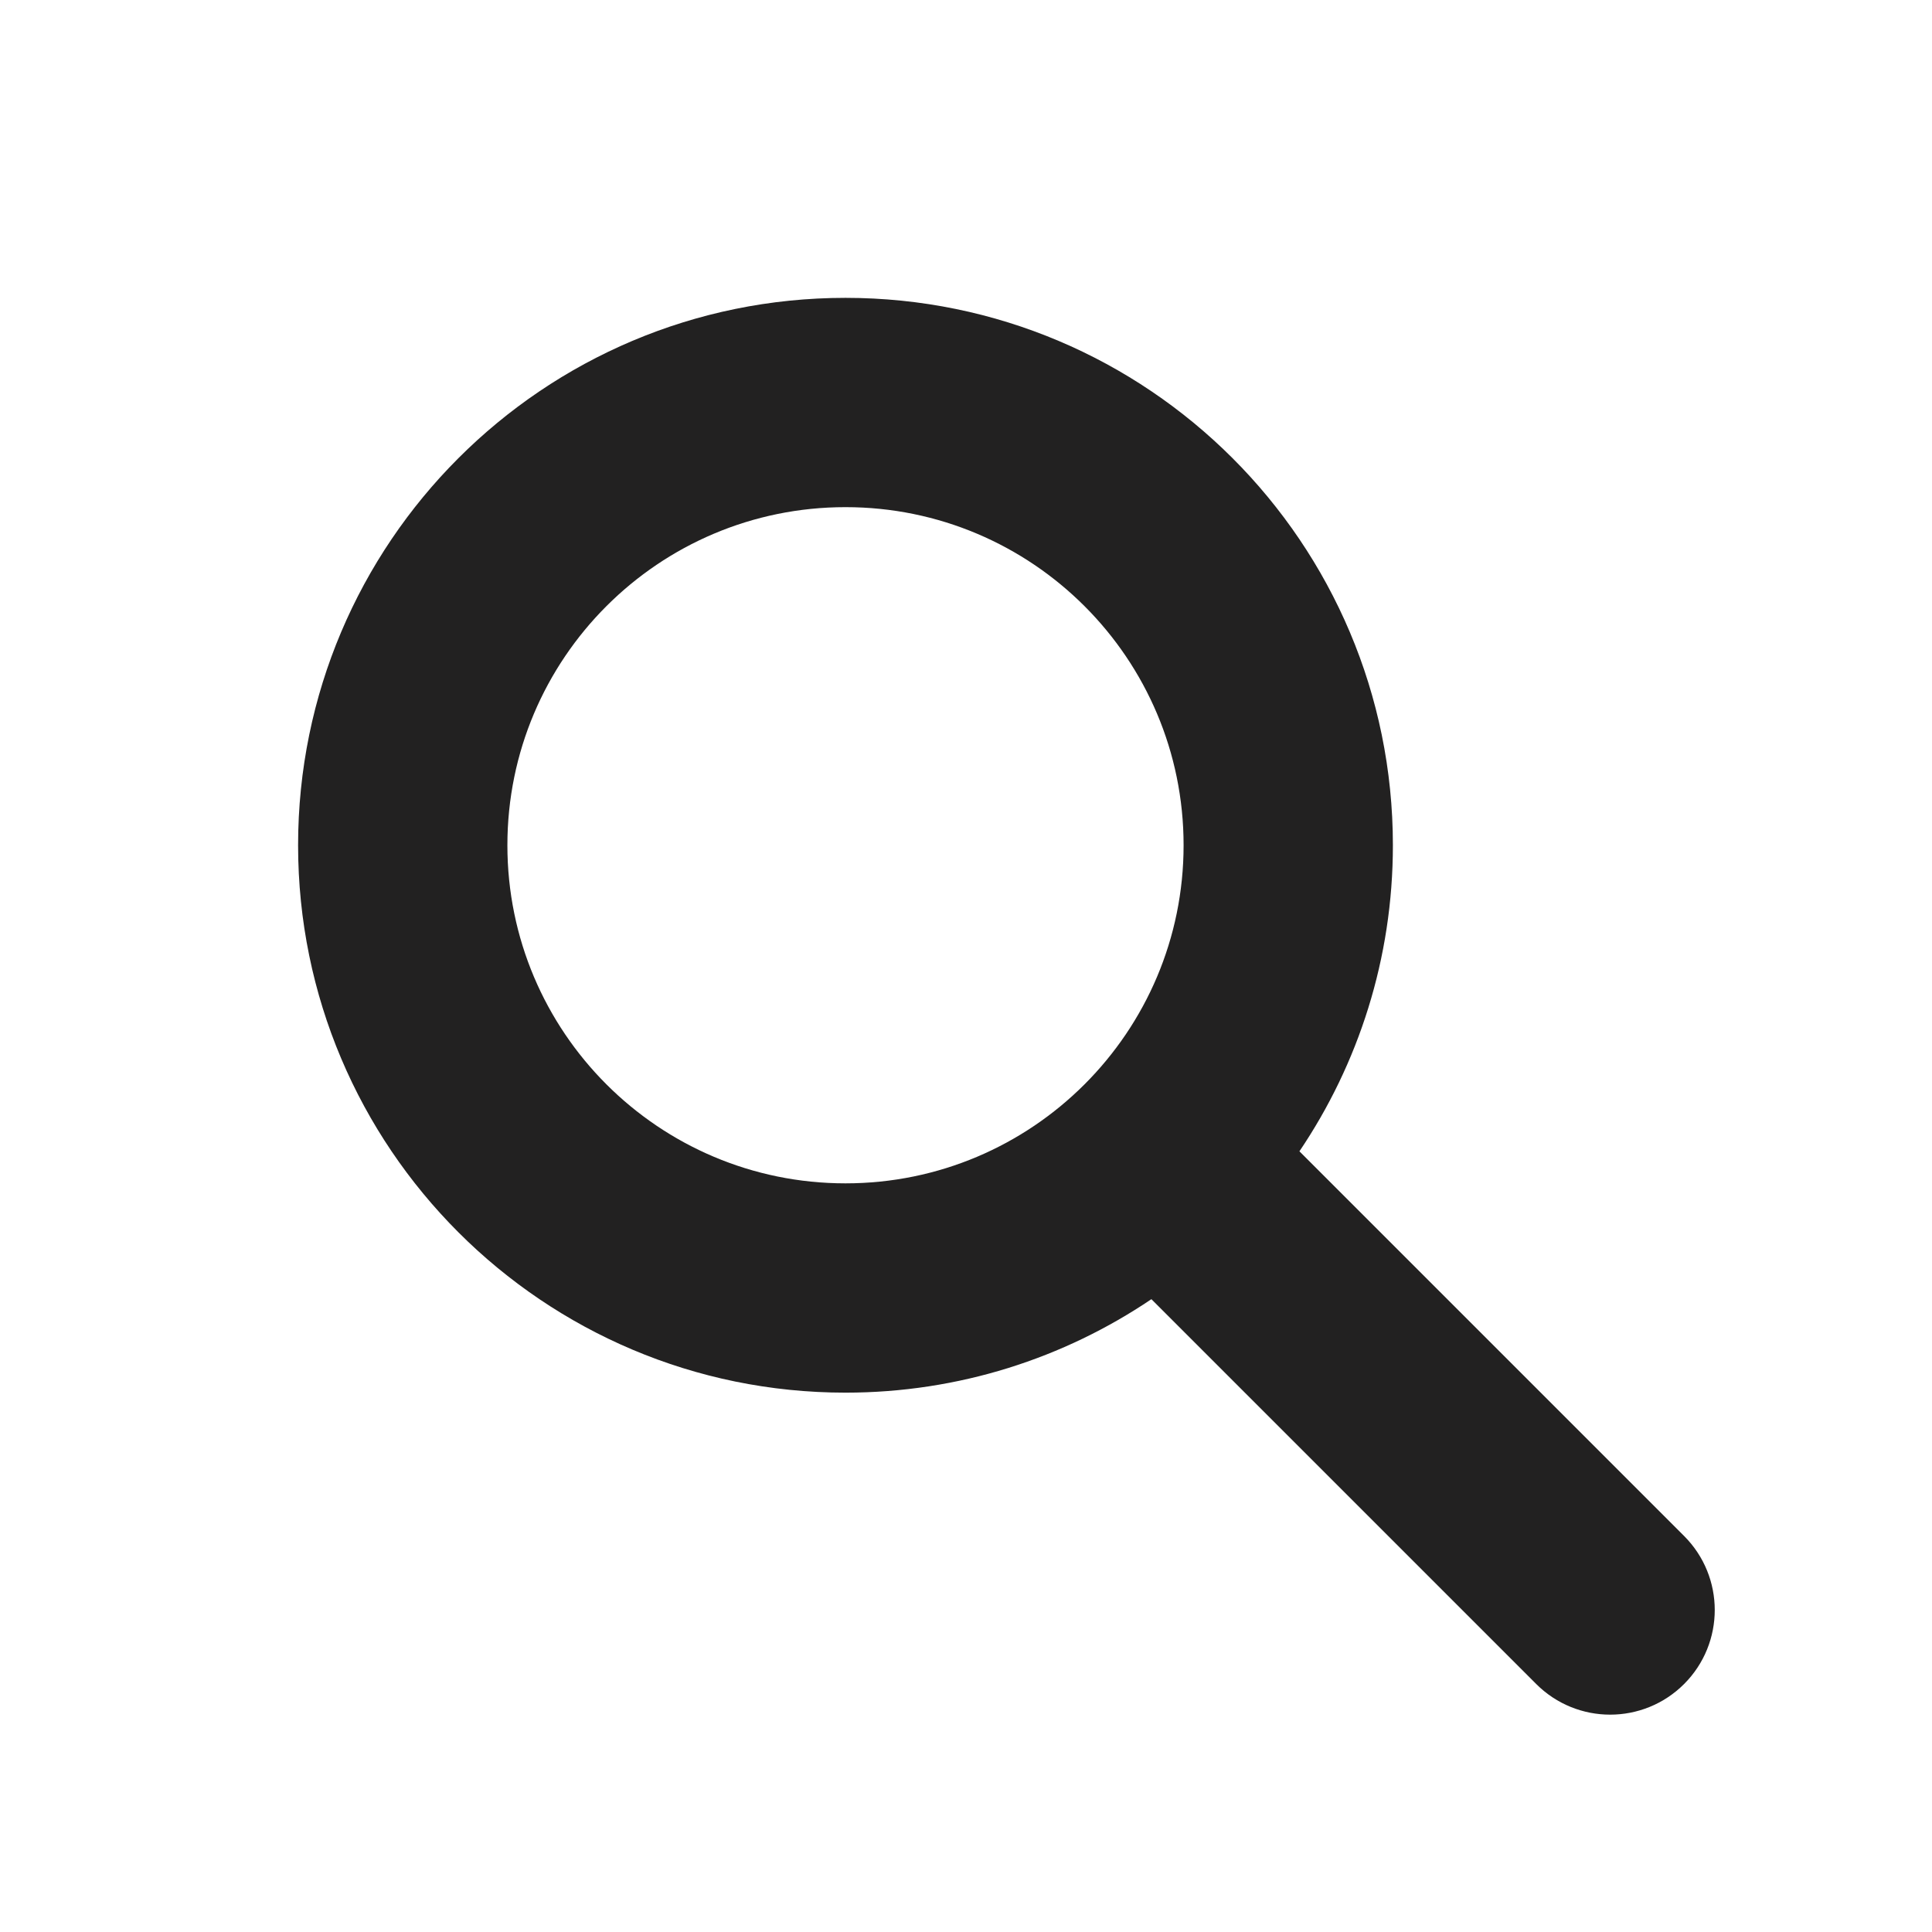
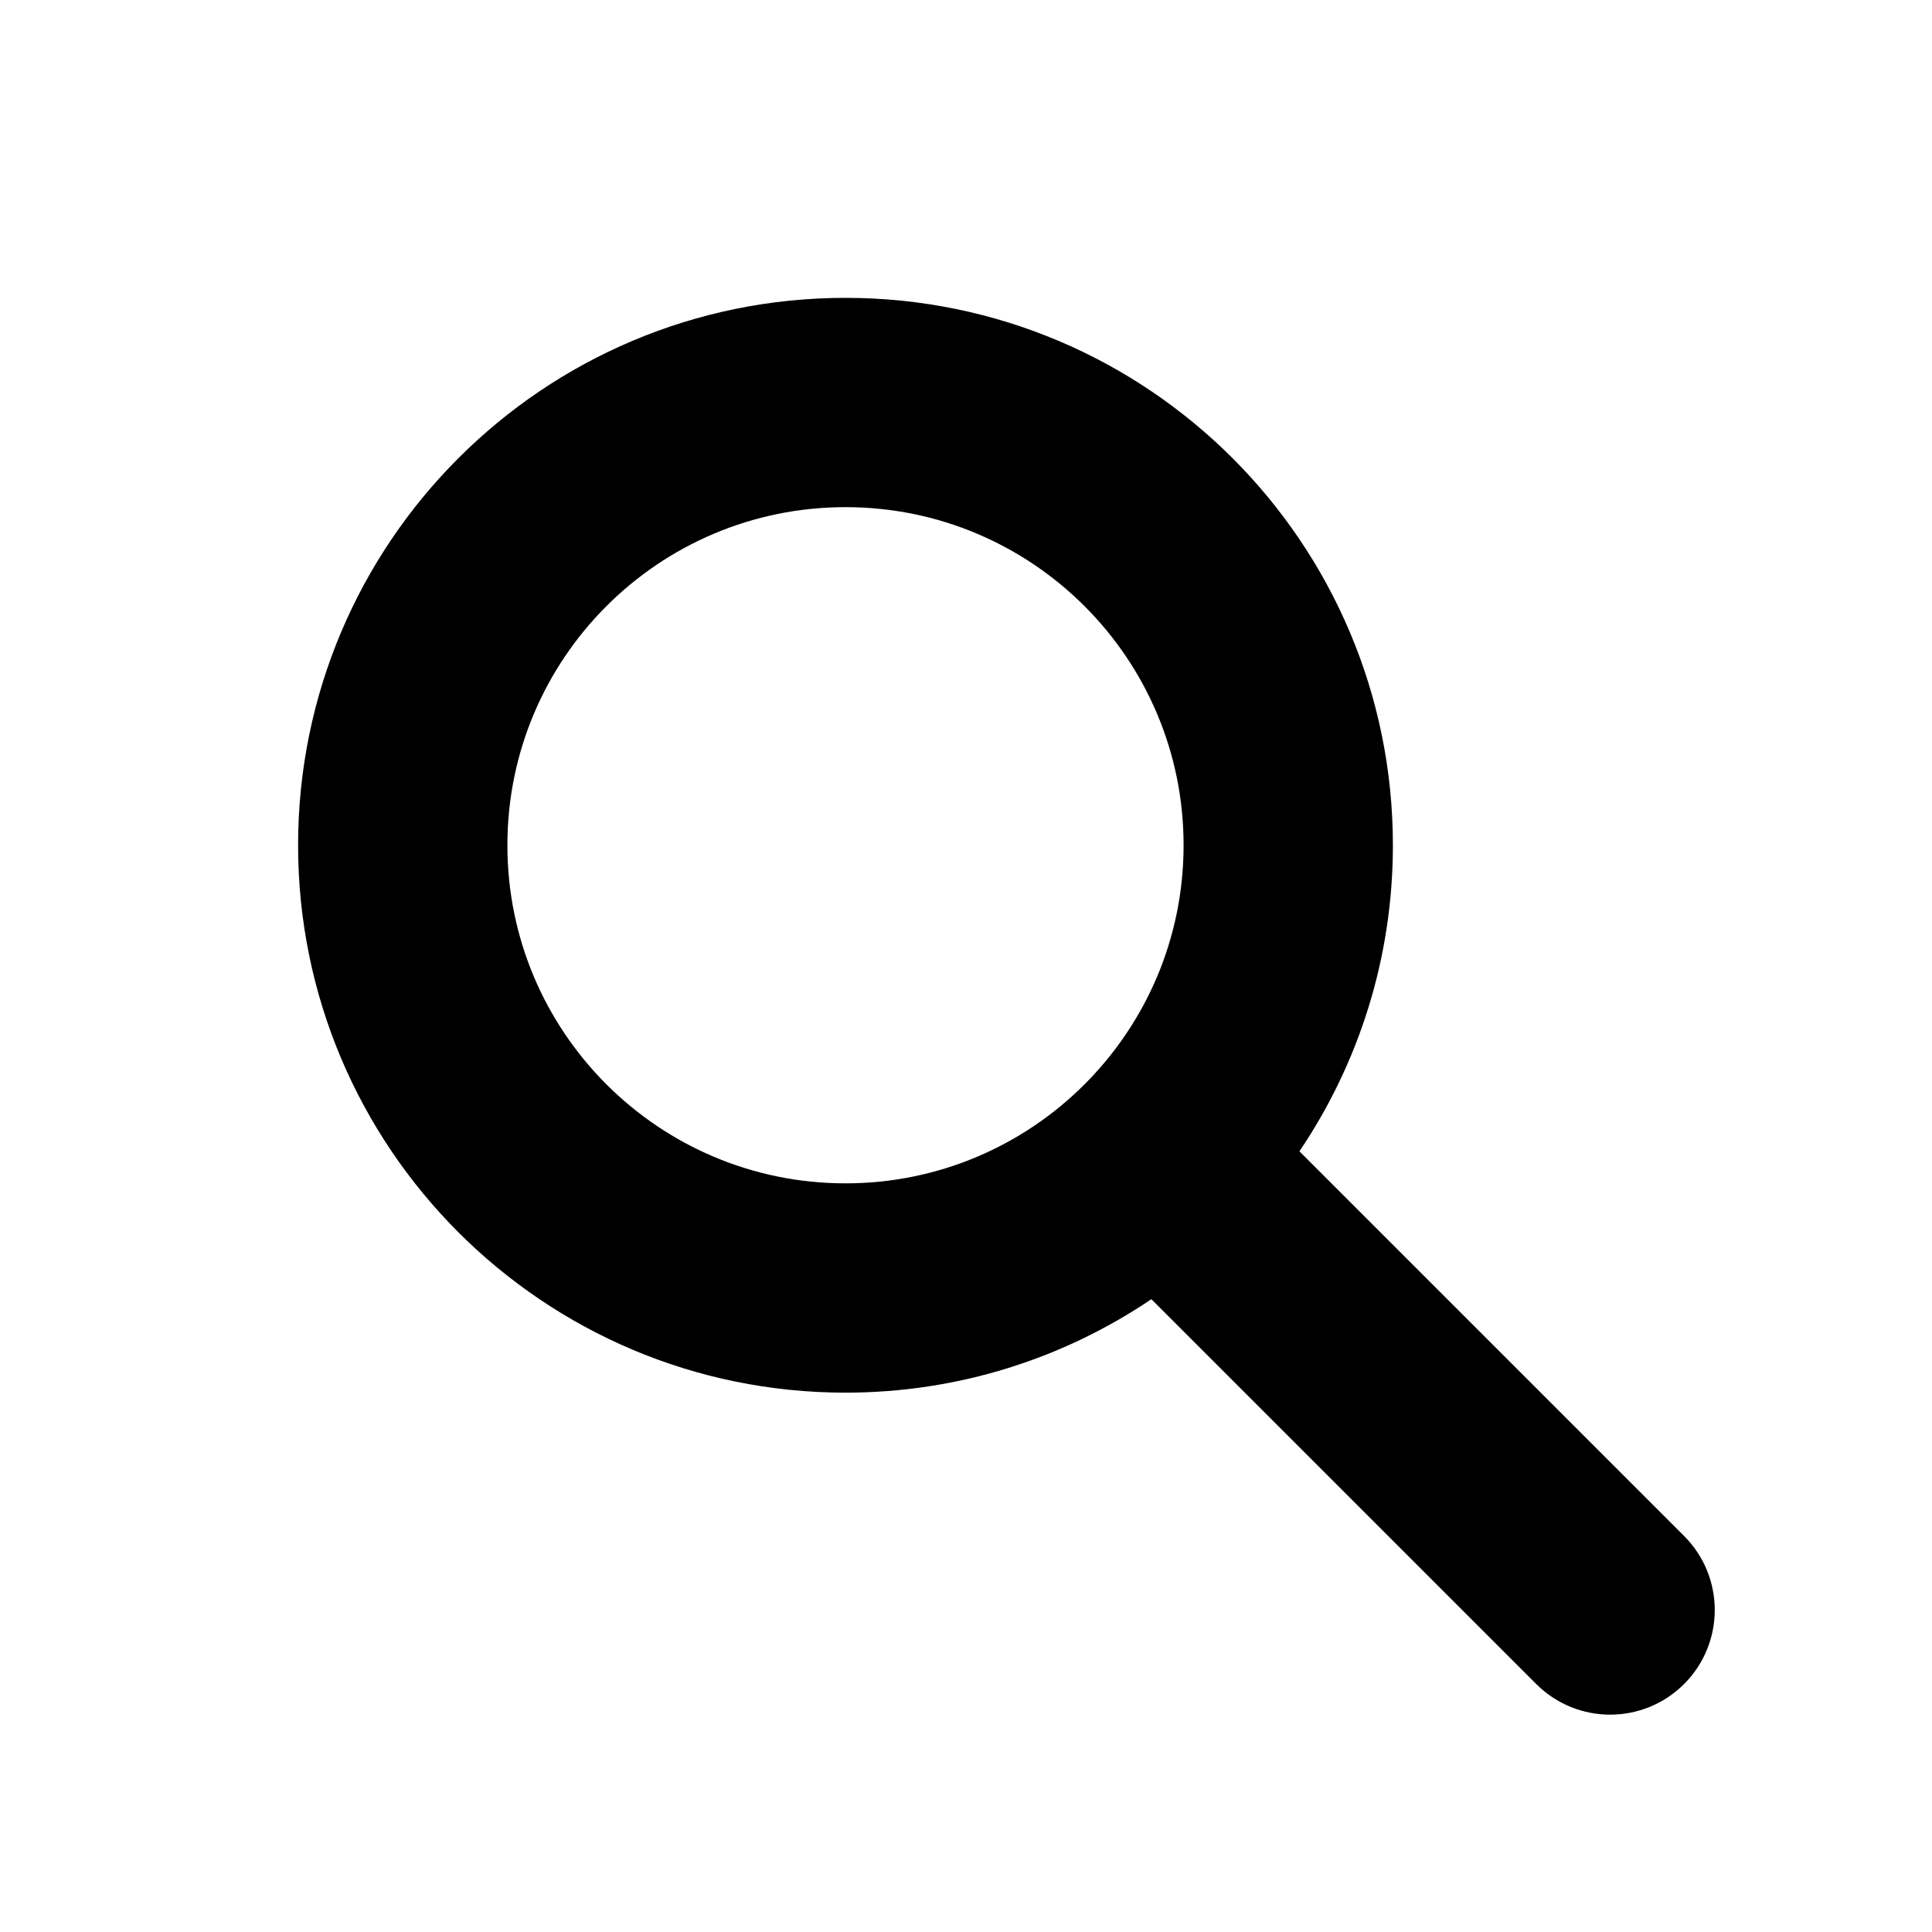
- <svg xmlns="http://www.w3.org/2000/svg" width="24" height="24" viewBox="0 0 24 24" fill="none">
-   <path d="M10.503 3.7C14.258 3.7 17.303 6.744 17.303 10.5C17.303 11.908 16.875 13.216 16.142 14.302L20.921 19.081C21.428 19.589 21.428 20.411 20.921 20.919C20.413 21.427 19.591 21.427 19.083 20.919L14.303 16.139C13.218 16.871 11.911 17.3 10.503 17.3C6.747 17.3 3.703 14.255 3.703 10.5C3.703 6.744 6.747 3.7 10.503 3.7ZM10.503 6.3C8.183 6.3 6.303 8.18 6.303 10.5C6.303 12.82 8.183 14.7 10.503 14.7C12.822 14.7 14.703 12.82 14.703 10.5C14.703 8.18 12.822 6.3 10.503 6.3Z" fill="#222121" />
+ <svg xmlns="http://www.w3.org/2000/svg" viewBox="0 0 24 24" fill="currentColor">
+   <path d="M10.503 3.7C14.258 3.7 17.303 6.744 17.303 10.5C17.303 11.908 16.875 13.216 16.142 14.302L20.921 19.081C21.428 19.589 21.428 20.411 20.921 20.919C20.413 21.427 19.591 21.427 19.083 20.919L14.303 16.139C13.218 16.871 11.911 17.3 10.503 17.3C6.747 17.3 3.703 14.255 3.703 10.5C3.703 6.744 6.747 3.7 10.503 3.7ZM10.503 6.3C8.183 6.3 6.303 8.18 6.303 10.5C6.303 12.82 8.183 14.7 10.503 14.7C12.822 14.7 14.703 12.82 14.703 10.5C14.703 8.18 12.822 6.3 10.503 6.3Z" fill="currentColor" />
</svg>
